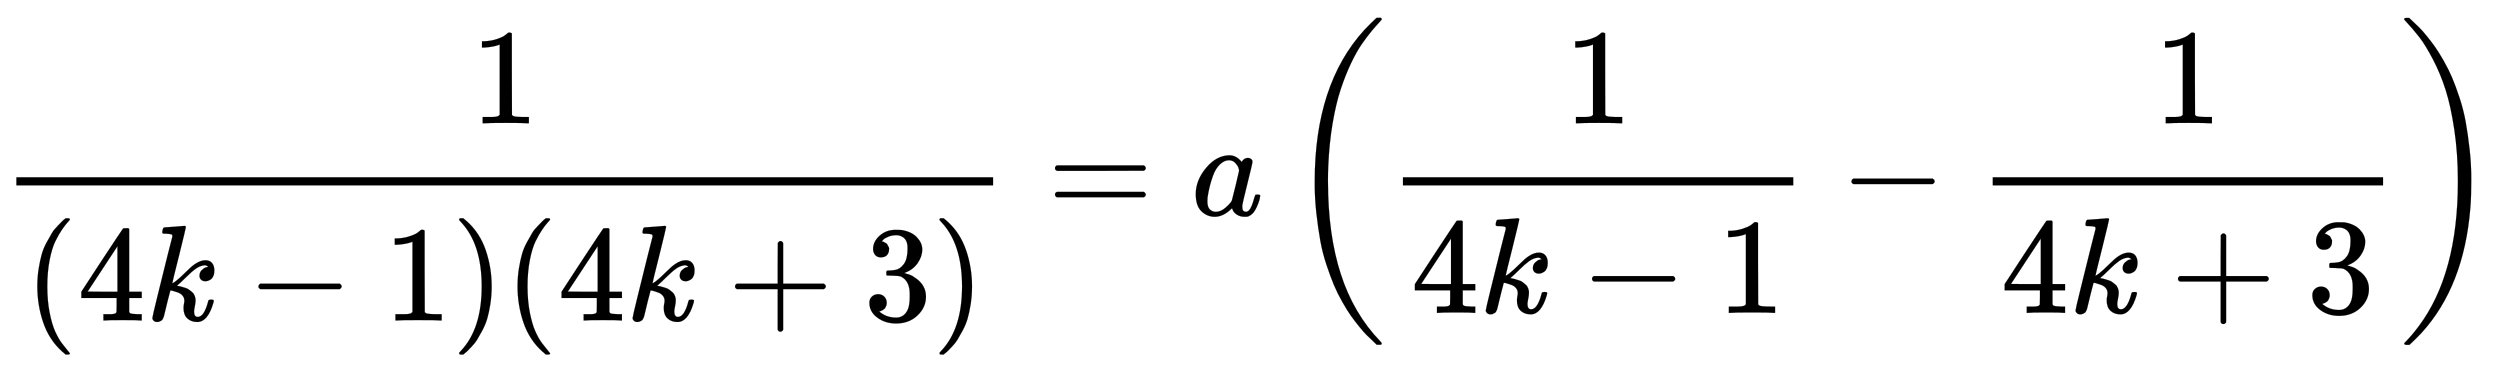
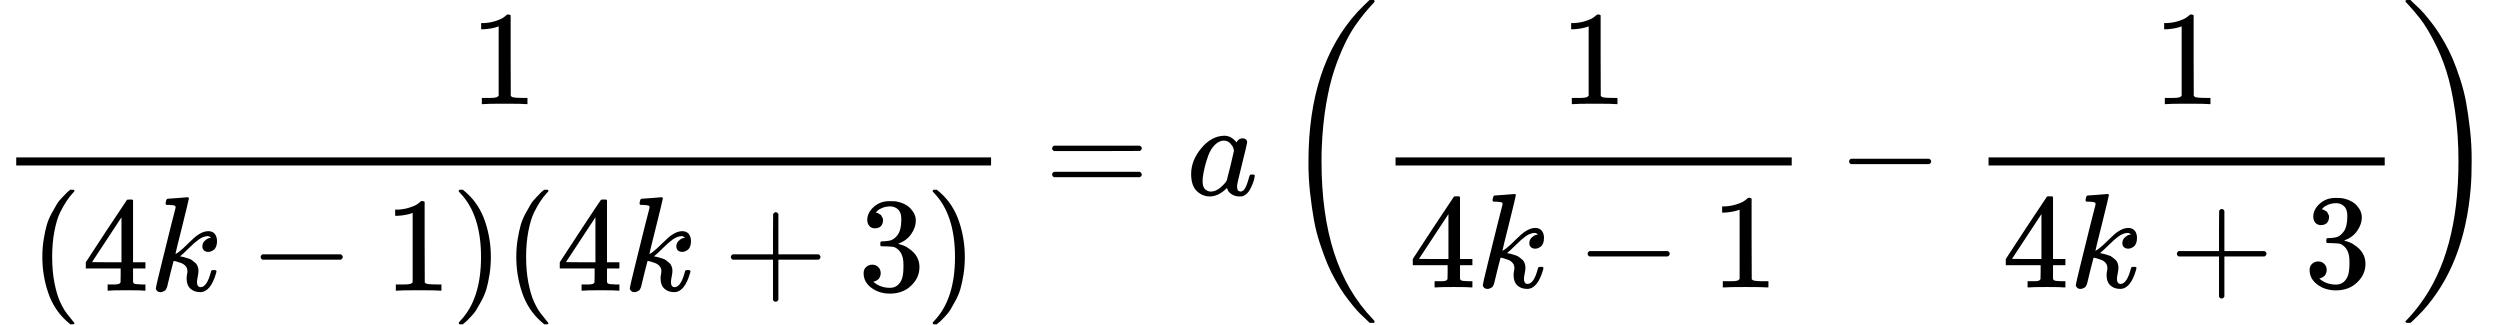
- <svg xmlns="http://www.w3.org/2000/svg" xmlns:xlink="http://www.w3.org/1999/xlink" width="42.61ex" height="6.343ex" style="vertical-align: -2.671ex;" viewBox="0 -1580.7 18345.9 2730.8" role="img" focusable="false" aria-labelledby="MathJax-SVG-1-Title">
-   <defs aria-hidden="true">
-     <path stroke-width="1" id="E1-MJMAIN-31" d="M213 578L200 573Q186 568 160 563T102 556H83V602H102Q149 604 189 617T245 641T273 663Q275 666 285 666Q294 666 302 660V361L303 61Q310 54 315 52T339 48T401 46H427V0H416Q395 3 257 3Q121 3 100 0H88V46H114Q136 46 152 46T177 47T193 50T201 52T207 57T213 61V578Z" />
-     <path stroke-width="1" id="E1-MJMAIN-28" d="M94 250Q94 319 104 381T127 488T164 576T202 643T244 695T277 729T302 750H315H319Q333 750 333 741Q333 738 316 720T275 667T226 581T184 443T167 250T184 58T225 -81T274 -167T316 -220T333 -241Q333 -250 318 -250H315H302L274 -226Q180 -141 137 -14T94 250Z" />
-     <path stroke-width="1" id="E1-MJMAIN-34" d="M462 0Q444 3 333 3Q217 3 199 0H190V46H221Q241 46 248 46T265 48T279 53T286 61Q287 63 287 115V165H28V211L179 442Q332 674 334 675Q336 677 355 677H373L379 671V211H471V165H379V114Q379 73 379 66T385 54Q393 47 442 46H471V0H462ZM293 211V545L74 212L183 211H293Z" />
-     <path stroke-width="1" id="E1-MJMATHI-6B" d="M121 647Q121 657 125 670T137 683Q138 683 209 688T282 694Q294 694 294 686Q294 679 244 477Q194 279 194 272Q213 282 223 291Q247 309 292 354T362 415Q402 442 438 442Q468 442 485 423T503 369Q503 344 496 327T477 302T456 291T438 288Q418 288 406 299T394 328Q394 353 410 369T442 390L458 393Q446 405 434 405H430Q398 402 367 380T294 316T228 255Q230 254 243 252T267 246T293 238T320 224T342 206T359 180T365 147Q365 130 360 106T354 66Q354 26 381 26Q429 26 459 145Q461 153 479 153H483Q499 153 499 144Q499 139 496 130Q455 -11 378 -11Q333 -11 305 15T277 90Q277 108 280 121T283 145Q283 167 269 183T234 206T200 217T182 220H180Q168 178 159 139T145 81T136 44T129 20T122 7T111 -2Q98 -11 83 -11Q66 -11 57 -1T48 16Q48 26 85 176T158 471L195 616Q196 629 188 632T149 637H144Q134 637 131 637T124 640T121 647Z" />
-     <path stroke-width="1" id="E1-MJMAIN-2212" d="M84 237T84 250T98 270H679Q694 262 694 250T679 230H98Q84 237 84 250Z" />
-     <path stroke-width="1" id="E1-MJMAIN-29" d="M60 749L64 750Q69 750 74 750H86L114 726Q208 641 251 514T294 250Q294 182 284 119T261 12T224 -76T186 -143T145 -194T113 -227T90 -246Q87 -249 86 -250H74Q66 -250 63 -250T58 -247T55 -238Q56 -237 66 -225Q221 -64 221 250T66 725Q56 737 55 738Q55 746 60 749Z" />
-     <path stroke-width="1" id="E1-MJMAIN-2B" d="M56 237T56 250T70 270H369V420L370 570Q380 583 389 583Q402 583 409 568V270H707Q722 262 722 250T707 230H409V-68Q401 -82 391 -82H389H387Q375 -82 369 -68V230H70Q56 237 56 250Z" />
-     <path stroke-width="1" id="E1-MJMAIN-33" d="M127 463Q100 463 85 480T69 524Q69 579 117 622T233 665Q268 665 277 664Q351 652 390 611T430 522Q430 470 396 421T302 350L299 348Q299 347 308 345T337 336T375 315Q457 262 457 175Q457 96 395 37T238 -22Q158 -22 100 21T42 130Q42 158 60 175T105 193Q133 193 151 175T169 130Q169 119 166 110T159 94T148 82T136 74T126 70T118 67L114 66Q165 21 238 21Q293 21 321 74Q338 107 338 175V195Q338 290 274 322Q259 328 213 329L171 330L168 332Q166 335 166 348Q166 366 174 366Q202 366 232 371Q266 376 294 413T322 525V533Q322 590 287 612Q265 626 240 626Q208 626 181 615T143 592T132 580H135Q138 579 143 578T153 573T165 566T175 555T183 540T186 520Q186 498 172 481T127 463Z" />
-     <path stroke-width="1" id="E1-MJMAIN-3D" d="M56 347Q56 360 70 367H707Q722 359 722 347Q722 336 708 328L390 327H72Q56 332 56 347ZM56 153Q56 168 72 173H708Q722 163 722 153Q722 140 707 133H70Q56 140 56 153Z" />
-     <path stroke-width="1" id="E1-MJMATHI-61" d="M33 157Q33 258 109 349T280 441Q331 441 370 392Q386 422 416 422Q429 422 439 414T449 394Q449 381 412 234T374 68Q374 43 381 35T402 26Q411 27 422 35Q443 55 463 131Q469 151 473 152Q475 153 483 153H487Q506 153 506 144Q506 138 501 117T481 63T449 13Q436 0 417 -8Q409 -10 393 -10Q359 -10 336 5T306 36L300 51Q299 52 296 50Q294 48 292 46Q233 -10 172 -10Q117 -10 75 30T33 157ZM351 328Q351 334 346 350T323 385T277 405Q242 405 210 374T160 293Q131 214 119 129Q119 126 119 118T118 106Q118 61 136 44T179 26Q217 26 254 59T298 110Q300 114 325 217T351 328Z" />
-     <path stroke-width="1" id="E1-MJSZ3-28" d="M701 -940Q701 -943 695 -949H664Q662 -947 636 -922T591 -879T537 -818T475 -737T412 -636T350 -511T295 -362T250 -186T221 17T209 251Q209 962 573 1361Q596 1386 616 1405T649 1437T664 1450H695Q701 1444 701 1441Q701 1436 681 1415T629 1356T557 1261T476 1118T400 927T340 675T308 359Q306 321 306 250Q306 -139 400 -430T690 -924Q701 -936 701 -940Z" />
-     <path stroke-width="1" id="E1-MJSZ3-29" d="M34 1438Q34 1446 37 1448T50 1450H56H71Q73 1448 99 1423T144 1380T198 1319T260 1238T323 1137T385 1013T440 864T485 688T514 485T526 251Q526 134 519 53Q472 -519 162 -860Q139 -885 119 -904T86 -936T71 -949H56Q43 -949 39 -947T34 -937Q88 -883 140 -813Q428 -430 428 251Q428 453 402 628T338 922T245 1146T145 1309T46 1425Q44 1427 42 1429T39 1433T36 1436L34 1438Z" />
-   </defs>
-   <g stroke="currentColor" fill="currentColor" stroke-width="0" transform="matrix(1 0 0 -1 0 0)" aria-hidden="true">
-     <g transform="translate(120,0)">
-       <rect stroke="none" width="7168" height="60" x="0" y="220" />
-       <use xlink:href="#E1-MJMAIN-31" x="3334" y="676" />
-       <g transform="translate(60,-771)">
-         <use xlink:href="#E1-MJMAIN-28" x="0" y="0" />
-         <use xlink:href="#E1-MJMAIN-34" x="389" y="0" />
-         <use xlink:href="#E1-MJMATHI-6B" x="890" y="0" />
-         <use xlink:href="#E1-MJMAIN-2212" x="1633" y="0" />
-         <use xlink:href="#E1-MJMAIN-31" x="2634" y="0" />
-         <use xlink:href="#E1-MJMAIN-29" x="3134" y="0" />
-         <use xlink:href="#E1-MJMAIN-28" x="3524" y="0" />
-         <use xlink:href="#E1-MJMAIN-34" x="3913" y="0" />
-         <use xlink:href="#E1-MJMATHI-6B" x="4414" y="0" />
-         <use xlink:href="#E1-MJMAIN-2B" x="5158" y="0" />
-         <use xlink:href="#E1-MJMAIN-33" x="6158" y="0" />
-         <use xlink:href="#E1-MJMAIN-29" x="6659" y="0" />
-       </g>
-     </g>
-     <use xlink:href="#E1-MJMAIN-3D" x="7686" y="0" />
-     <use xlink:href="#E1-MJMATHI-61" x="8742" y="0" />
-     <g transform="translate(9439,0)">
-       <use xlink:href="#E1-MJSZ3-28" />
-       <g transform="translate(736,0)">
-         <g transform="translate(120,0)">
-           <rect stroke="none" width="2865" height="60" x="0" y="220" />
-           <use xlink:href="#E1-MJMAIN-31" x="1182" y="676" />
-           <g transform="translate(60,-715)">
-             <use xlink:href="#E1-MJMAIN-34" x="0" y="0" />
-             <use xlink:href="#E1-MJMATHI-6B" x="500" y="0" />
-             <use xlink:href="#E1-MJMAIN-2212" x="1244" y="0" />
-             <use xlink:href="#E1-MJMAIN-31" x="2244" y="0" />
+ <svg xmlns="http://www.w3.org/2000/svg" style="vertical-align: -2.172ex;" width="42.021ex" height="5.451ex" role="img" focusable="false" viewBox="0 -1449.5 18573.4 2409.5">
+   <g stroke="currentColor" fill="currentColor" stroke-width="0" transform="scale(1,-1)">
+     <g data-mml-node="math">
+       <g data-mml-node="mfrac">
+         <g data-mml-node="mn" transform="translate(3491.4,676)">
+           <path data-c="31" d="M213 578L200 573Q186 568 160 563T102 556H83V602H102Q149 604 189 617T245 641T273 663Q275 666 285 666Q294 666 302 660V361L303 61Q310 54 315 52T339 48T401 46H427V0H416Q395 3 257 3Q121 3 100 0H88V46H114Q136 46 152 46T177 47T193 50T201 52T207 57T213 61V578Z" />
+         </g>
+         <g data-mml-node="mrow" transform="translate(220,-710)">
+           <g data-mml-node="mo">
+             <path data-c="28" d="M94 250Q94 319 104 381T127 488T164 576T202 643T244 695T277 729T302 750H315H319Q333 750 333 741Q333 738 316 720T275 667T226 581T184 443T167 250T184 58T225 -81T274 -167T316 -220T333 -241Q333 -250 318 -250H315H302L274 -226Q180 -141 137 -14T94 250Z" />
+           </g>
+           <g data-mml-node="mn" transform="translate(389,0)">
+             <path data-c="34" d="M462 0Q444 3 333 3Q217 3 199 0H190V46H221Q241 46 248 46T265 48T279 53T286 61Q287 63 287 115V165H28V211L179 442Q332 674 334 675Q336 677 355 677H373L379 671V211H471V165H379V114Q379 73 379 66T385 54Q393 47 442 46H471V0H462ZM293 211V545L74 212L183 211H293Z" />
+           </g>
+           <g data-mml-node="mi" transform="translate(889,0)">
+             <path data-c="1D458" d="M121 647Q121 657 125 670T137 683Q138 683 209 688T282 694Q294 694 294 686Q294 679 244 477Q194 279 194 272Q213 282 223 291Q247 309 292 354T362 415Q402 442 438 442Q468 442 485 423T503 369Q503 344 496 327T477 302T456 291T438 288Q418 288 406 299T394 328Q394 353 410 369T442 390L458 393Q446 405 434 405H430Q398 402 367 380T294 316T228 255Q230 254 243 252T267 246T293 238T320 224T342 206T359 180T365 147Q365 130 360 106T354 66Q354 26 381 26Q429 26 459 145Q461 153 479 153H483Q499 153 499 144Q499 139 496 130Q455 -11 378 -11Q333 -11 305 15T277 90Q277 108 280 121T283 145Q283 167 269 183T234 206T200 217T182 220H180Q168 178 159 139T145 81T136 44T129 20T122 7T111 -2Q98 -11 83 -11Q66 -11 57 -1T48 16Q48 26 85 176T158 471L195 616Q196 629 188 632T149 637H144Q134 637 131 637T124 640T121 647Z" />
+           </g>
+           <g data-mml-node="mo" transform="translate(1632.2,0)">
+             <path data-c="2212" d="M84 237T84 250T98 270H679Q694 262 694 250T679 230H98Q84 237 84 250Z" />
+           </g>
+           <g data-mml-node="mn" transform="translate(2632.4,0)">
+             <path data-c="31" d="M213 578L200 573Q186 568 160 563T102 556H83V602H102Q149 604 189 617T245 641T273 663Q275 666 285 666Q294 666 302 660V361L303 61Q310 54 315 52T339 48T401 46H427V0H416Q395 3 257 3Q121 3 100 0H88V46H114Q136 46 152 46T177 47T193 50T201 52T207 57T213 61V578Z" />
+           </g>
+           <g data-mml-node="mo" transform="translate(3132.4,0)">
+             <path data-c="29" d="M60 749L64 750Q69 750 74 750H86L114 726Q208 641 251 514T294 250Q294 182 284 119T261 12T224 -76T186 -143T145 -194T113 -227T90 -246Q87 -249 86 -250H74Q66 -250 63 -250T58 -247T55 -238Q56 -237 66 -225Q221 -64 221 250T66 725Q56 737 55 738Q55 746 60 749Z" />
+           </g>
+           <g data-mml-node="mo" transform="translate(3521.4,0)">
+             <path data-c="28" d="M94 250Q94 319 104 381T127 488T164 576T202 643T244 695T277 729T302 750H315H319Q333 750 333 741Q333 738 316 720T275 667T226 581T184 443T167 250T184 58T225 -81T274 -167T316 -220T333 -241Q333 -250 318 -250H315H302L274 -226Q180 -141 137 -14T94 250Z" />
+           </g>
+           <g data-mml-node="mn" transform="translate(3910.4,0)">
+             <path data-c="34" d="M462 0Q444 3 333 3Q217 3 199 0H190V46H221Q241 46 248 46T265 48T279 53T286 61Q287 63 287 115V165H28V211L179 442Q332 674 334 675Q336 677 355 677H373L379 671V211H471V165H379V114Q379 73 379 66T385 54Q393 47 442 46H471V0H462ZM293 211V545L74 212L183 211H293Z" />
+           </g>
+           <g data-mml-node="mi" transform="translate(4410.4,0)">
+             <path data-c="1D458" d="M121 647Q121 657 125 670T137 683Q138 683 209 688T282 694Q294 694 294 686Q294 679 244 477Q194 279 194 272Q213 282 223 291Q247 309 292 354T362 415Q402 442 438 442Q468 442 485 423T503 369Q503 344 496 327T477 302T456 291T438 288Q418 288 406 299T394 328Q394 353 410 369T442 390L458 393Q446 405 434 405H430Q398 402 367 380T294 316T228 255Q230 254 243 252T267 246T293 238T320 224T342 206T359 180T365 147Q365 130 360 106T354 66Q354 26 381 26Q429 26 459 145Q461 153 479 153H483Q499 153 499 144Q499 139 496 130Q455 -11 378 -11Q333 -11 305 15T277 90Q277 108 280 121T283 145Q283 167 269 183T234 206T200 217T182 220H180Q168 178 159 139T145 81T136 44T129 20T122 7T111 -2Q98 -11 83 -11Q66 -11 57 -1T48 16Q48 26 85 176T158 471L195 616Q196 629 188 632T149 637H144Q134 637 131 637T124 640T121 647Z" />
+           </g>
+           <g data-mml-node="mo" transform="translate(5153.7,0)">
+             <path data-c="2B" d="M56 237T56 250T70 270H369V420L370 570Q380 583 389 583Q402 583 409 568V270H707Q722 262 722 250T707 230H409V-68Q401 -82 391 -82H389H387Q375 -82 369 -68V230H70Q56 237 56 250Z" />
+           </g>
+           <g data-mml-node="mn" transform="translate(6153.9,0)">
+             <path data-c="33" d="M127 463Q100 463 85 480T69 524Q69 579 117 622T233 665Q268 665 277 664Q351 652 390 611T430 522Q430 470 396 421T302 350L299 348Q299 347 308 345T337 336T375 315Q457 262 457 175Q457 96 395 37T238 -22Q158 -22 100 21T42 130Q42 158 60 175T105 193Q133 193 151 175T169 130Q169 119 166 110T159 94T148 82T136 74T126 70T118 67L114 66Q165 21 238 21Q293 21 321 74Q338 107 338 175V195Q338 290 274 322Q259 328 213 329L171 330L168 332Q166 335 166 348Q166 366 174 366Q202 366 232 371Q266 376 294 413T322 525V533Q322 590 287 612Q265 626 240 626Q208 626 181 615T143 592T132 580H135Q138 579 143 578T153 573T165 566T175 555T183 540T186 520Q186 498 172 481T127 463Z" />
+           </g>
+           <g data-mml-node="mo" transform="translate(6653.9,0)">
+             <path data-c="29" d="M60 749L64 750Q69 750 74 750H86L114 726Q208 641 251 514T294 250Q294 182 284 119T261 12T224 -76T186 -143T145 -194T113 -227T90 -246Q87 -249 86 -250H74Q66 -250 63 -250T58 -247T55 -238Q56 -237 66 -225Q221 -64 221 250T66 725Q56 737 55 738Q55 746 60 749Z" />
          </g>
        </g>
+         <rect width="7242.9" height="60" x="120" y="220" />
      </g>
-       <use xlink:href="#E1-MJMAIN-2212" x="4064" y="0" />
-       <g transform="translate(4842,0)">
-         <g transform="translate(342,0)">
-           <rect stroke="none" width="2865" height="60" x="0" y="220" />
-           <use xlink:href="#E1-MJMAIN-31" x="1182" y="676" />
-           <g transform="translate(60,-715)">
-             <use xlink:href="#E1-MJMAIN-34" x="0" y="0" />
-             <use xlink:href="#E1-MJMATHI-6B" x="500" y="0" />
-             <use xlink:href="#E1-MJMAIN-2B" x="1244" y="0" />
-             <use xlink:href="#E1-MJMAIN-33" x="2244" y="0" />
+       <g data-mml-node="mo" transform="translate(7760.7,0)">
+         <path data-c="3D" d="M56 347Q56 360 70 367H707Q722 359 722 347Q722 336 708 328L390 327H72Q56 332 56 347ZM56 153Q56 168 72 173H708Q722 163 722 153Q722 140 707 133H70Q56 140 56 153Z" />
+       </g>
+       <g data-mml-node="mi" transform="translate(8816.4,0)">
+         <path data-c="1D44E" d="M33 157Q33 258 109 349T280 441Q331 441 370 392Q386 422 416 422Q429 422 439 414T449 394Q449 381 412 234T374 68Q374 43 381 35T402 26Q411 27 422 35Q443 55 463 131Q469 151 473 152Q475 153 483 153H487Q506 153 506 144Q506 138 501 117T481 63T449 13Q436 0 417 -8Q409 -10 393 -10Q359 -10 336 5T306 36L300 51Q299 52 296 50Q294 48 292 46Q233 -10 172 -10Q117 -10 75 30T33 157ZM351 328Q351 334 346 350T323 385T277 405Q242 405 210 374T160 293Q131 214 119 129Q119 126 119 118T118 106Q118 61 136 44T179 26Q217 26 254 59T298 110Q300 114 325 217T351 328Z" />
+       </g>
+       <g data-mml-node="mrow" transform="translate(9512.1,0)">
+         <g data-mml-node="mo" transform="translate(0 -0.5)">
+           <path data-c="28" d="M701 -940Q701 -943 695 -949H664Q662 -947 636 -922T591 -879T537 -818T475 -737T412 -636T350 -511T295 -362T250 -186T221 17T209 251Q209 962 573 1361Q596 1386 616 1405T649 1437T664 1450H695Q701 1444 701 1441Q701 1436 681 1415T629 1356T557 1261T476 1118T400 927T340 675T308 359Q306 321 306 250Q306 -139 400 -430T690 -924Q701 -936 701 -940Z" />
+         </g>
+         <g data-mml-node="mfrac" transform="translate(736,0)">
+           <g data-mml-node="mn" transform="translate(1341.7,676)">
+             <path data-c="31" d="M213 578L200 573Q186 568 160 563T102 556H83V602H102Q149 604 189 617T245 641T273 663Q275 666 285 666Q294 666 302 660V361L303 61Q310 54 315 52T339 48T401 46H427V0H416Q395 3 257 3Q121 3 100 0H88V46H114Q136 46 152 46T177 47T193 50T201 52T207 57T213 61V578Z" />
          </g>
+           <g data-mml-node="mrow" transform="translate(220,-686)">
+             <g data-mml-node="mn">
+               <path data-c="34" d="M462 0Q444 3 333 3Q217 3 199 0H190V46H221Q241 46 248 46T265 48T279 53T286 61Q287 63 287 115V165H28V211L179 442Q332 674 334 675Q336 677 355 677H373L379 671V211H471V165H379V114Q379 73 379 66T385 54Q393 47 442 46H471V0H462ZM293 211V545L74 212L183 211H293Z" />
+             </g>
+             <g data-mml-node="mi" transform="translate(500,0)">
+               <path data-c="1D458" d="M121 647Q121 657 125 670T137 683Q138 683 209 688T282 694Q294 694 294 686Q294 679 244 477Q194 279 194 272Q213 282 223 291Q247 309 292 354T362 415Q402 442 438 442Q468 442 485 423T503 369Q503 344 496 327T477 302T456 291T438 288Q418 288 406 299T394 328Q394 353 410 369T442 390L458 393Q446 405 434 405H430Q398 402 367 380T294 316T228 255Q230 254 243 252T267 246T293 238T320 224T342 206T359 180T365 147Q365 130 360 106T354 66Q354 26 381 26Q429 26 459 145Q461 153 479 153H483Q499 153 499 144Q499 139 496 130Q455 -11 378 -11Q333 -11 305 15T277 90Q277 108 280 121T283 145Q283 167 269 183T234 206T200 217T182 220H180Q168 178 159 139T145 81T136 44T129 20T122 7T111 -2Q98 -11 83 -11Q66 -11 57 -1T48 16Q48 26 85 176T158 471L195 616Q196 629 188 632T149 637H144Q134 637 131 637T124 640T121 647Z" />
+             </g>
+             <g data-mml-node="mo" transform="translate(1243.2,0)">
+               <path data-c="2212" d="M84 237T84 250T98 270H679Q694 262 694 250T679 230H98Q84 237 84 250Z" />
+             </g>
+             <g data-mml-node="mn" transform="translate(2243.4,0)">
+               <path data-c="31" d="M213 578L200 573Q186 568 160 563T102 556H83V602H102Q149 604 189 617T245 641T273 663Q275 666 285 666Q294 666 302 660V361L303 61Q310 54 315 52T339 48T401 46H427V0H416Q395 3 257 3Q121 3 100 0H88V46H114Q136 46 152 46T177 47T193 50T201 52T207 57T213 61V578Z" />
+             </g>
+           </g>
+           <rect width="2943.4" height="60" x="120" y="220" />
+         </g>
+         <g data-mml-node="mo" transform="translate(4141.7,0)">
+           <path data-c="2212" d="M84 237T84 250T98 270H679Q694 262 694 250T679 230H98Q84 237 84 250Z" />
+         </g>
+         <g data-mml-node="mfrac" transform="translate(5141.9,0)">
+           <g data-mml-node="mn" transform="translate(1341.7,676)">
+             <path data-c="31" d="M213 578L200 573Q186 568 160 563T102 556H83V602H102Q149 604 189 617T245 641T273 663Q275 666 285 666Q294 666 302 660V361L303 61Q310 54 315 52T339 48T401 46H427V0H416Q395 3 257 3Q121 3 100 0H88V46H114Q136 46 152 46T177 47T193 50T201 52T207 57T213 61V578Z" />
+           </g>
+           <g data-mml-node="mrow" transform="translate(220,-686)">
+             <g data-mml-node="mn">
+               <path data-c="34" d="M462 0Q444 3 333 3Q217 3 199 0H190V46H221Q241 46 248 46T265 48T279 53T286 61Q287 63 287 115V165H28V211L179 442Q332 674 334 675Q336 677 355 677H373L379 671V211H471V165H379V114Q379 73 379 66T385 54Q393 47 442 46H471V0H462ZM293 211V545L74 212L183 211H293Z" />
+             </g>
+             <g data-mml-node="mi" transform="translate(500,0)">
+               <path data-c="1D458" d="M121 647Q121 657 125 670T137 683Q138 683 209 688T282 694Q294 694 294 686Q294 679 244 477Q194 279 194 272Q213 282 223 291Q247 309 292 354T362 415Q402 442 438 442Q468 442 485 423T503 369Q503 344 496 327T477 302T456 291T438 288Q418 288 406 299T394 328Q394 353 410 369T442 390L458 393Q446 405 434 405H430Q398 402 367 380T294 316T228 255Q230 254 243 252T267 246T293 238T320 224T342 206T359 180T365 147Q365 130 360 106T354 66Q354 26 381 26Q429 26 459 145Q461 153 479 153H483Q499 153 499 144Q499 139 496 130Q455 -11 378 -11Q333 -11 305 15T277 90Q277 108 280 121T283 145Q283 167 269 183T234 206T200 217T182 220H180Q168 178 159 139T145 81T136 44T129 20T122 7T111 -2Q98 -11 83 -11Q66 -11 57 -1T48 16Q48 26 85 176T158 471L195 616Q196 629 188 632T149 637H144Q134 637 131 637T124 640T121 647Z" />
+             </g>
+             <g data-mml-node="mo" transform="translate(1243.2,0)">
+               <path data-c="2B" d="M56 237T56 250T70 270H369V420L370 570Q380 583 389 583Q402 583 409 568V270H707Q722 262 722 250T707 230H409V-68Q401 -82 391 -82H389H387Q375 -82 369 -68V230H70Q56 237 56 250Z" />
+             </g>
+             <g data-mml-node="mn" transform="translate(2243.4,0)">
+               <path data-c="33" d="M127 463Q100 463 85 480T69 524Q69 579 117 622T233 665Q268 665 277 664Q351 652 390 611T430 522Q430 470 396 421T302 350L299 348Q299 347 308 345T337 336T375 315Q457 262 457 175Q457 96 395 37T238 -22Q158 -22 100 21T42 130Q42 158 60 175T105 193Q133 193 151 175T169 130Q169 119 166 110T159 94T148 82T136 74T126 70T118 67L114 66Q165 21 238 21Q293 21 321 74Q338 107 338 175V195Q338 290 274 322Q259 328 213 329L171 330L168 332Q166 335 166 348Q166 366 174 366Q202 366 232 371Q266 376 294 413T322 525V533Q322 590 287 612Q265 626 240 626Q208 626 181 615T143 592T132 580H135Q138 579 143 578T153 573T165 566T175 555T183 540T186 520Q186 498 172 481T127 463Z" />
+             </g>
+           </g>
+           <rect width="2943.4" height="60" x="120" y="220" />
+         </g>
+         <g data-mml-node="mo" transform="translate(8325.3,0) translate(0 -0.5)">
+           <path data-c="29" d="M34 1438Q34 1446 37 1448T50 1450H56H71Q73 1448 99 1423T144 1380T198 1319T260 1238T323 1137T385 1013T440 864T485 688T514 485T526 251Q526 134 519 53Q472 -519 162 -860Q139 -885 119 -904T86 -936T71 -949H56Q43 -949 39 -947T34 -937Q88 -883 140 -813Q428 -430 428 251Q428 453 402 628T338 922T245 1146T145 1309T46 1425Q44 1427 42 1429T39 1433T36 1436L34 1438Z" />
        </g>
      </g>
-       <use xlink:href="#E1-MJSZ3-29" x="8170" y="-1" />
    </g>
  </g>
</svg>
